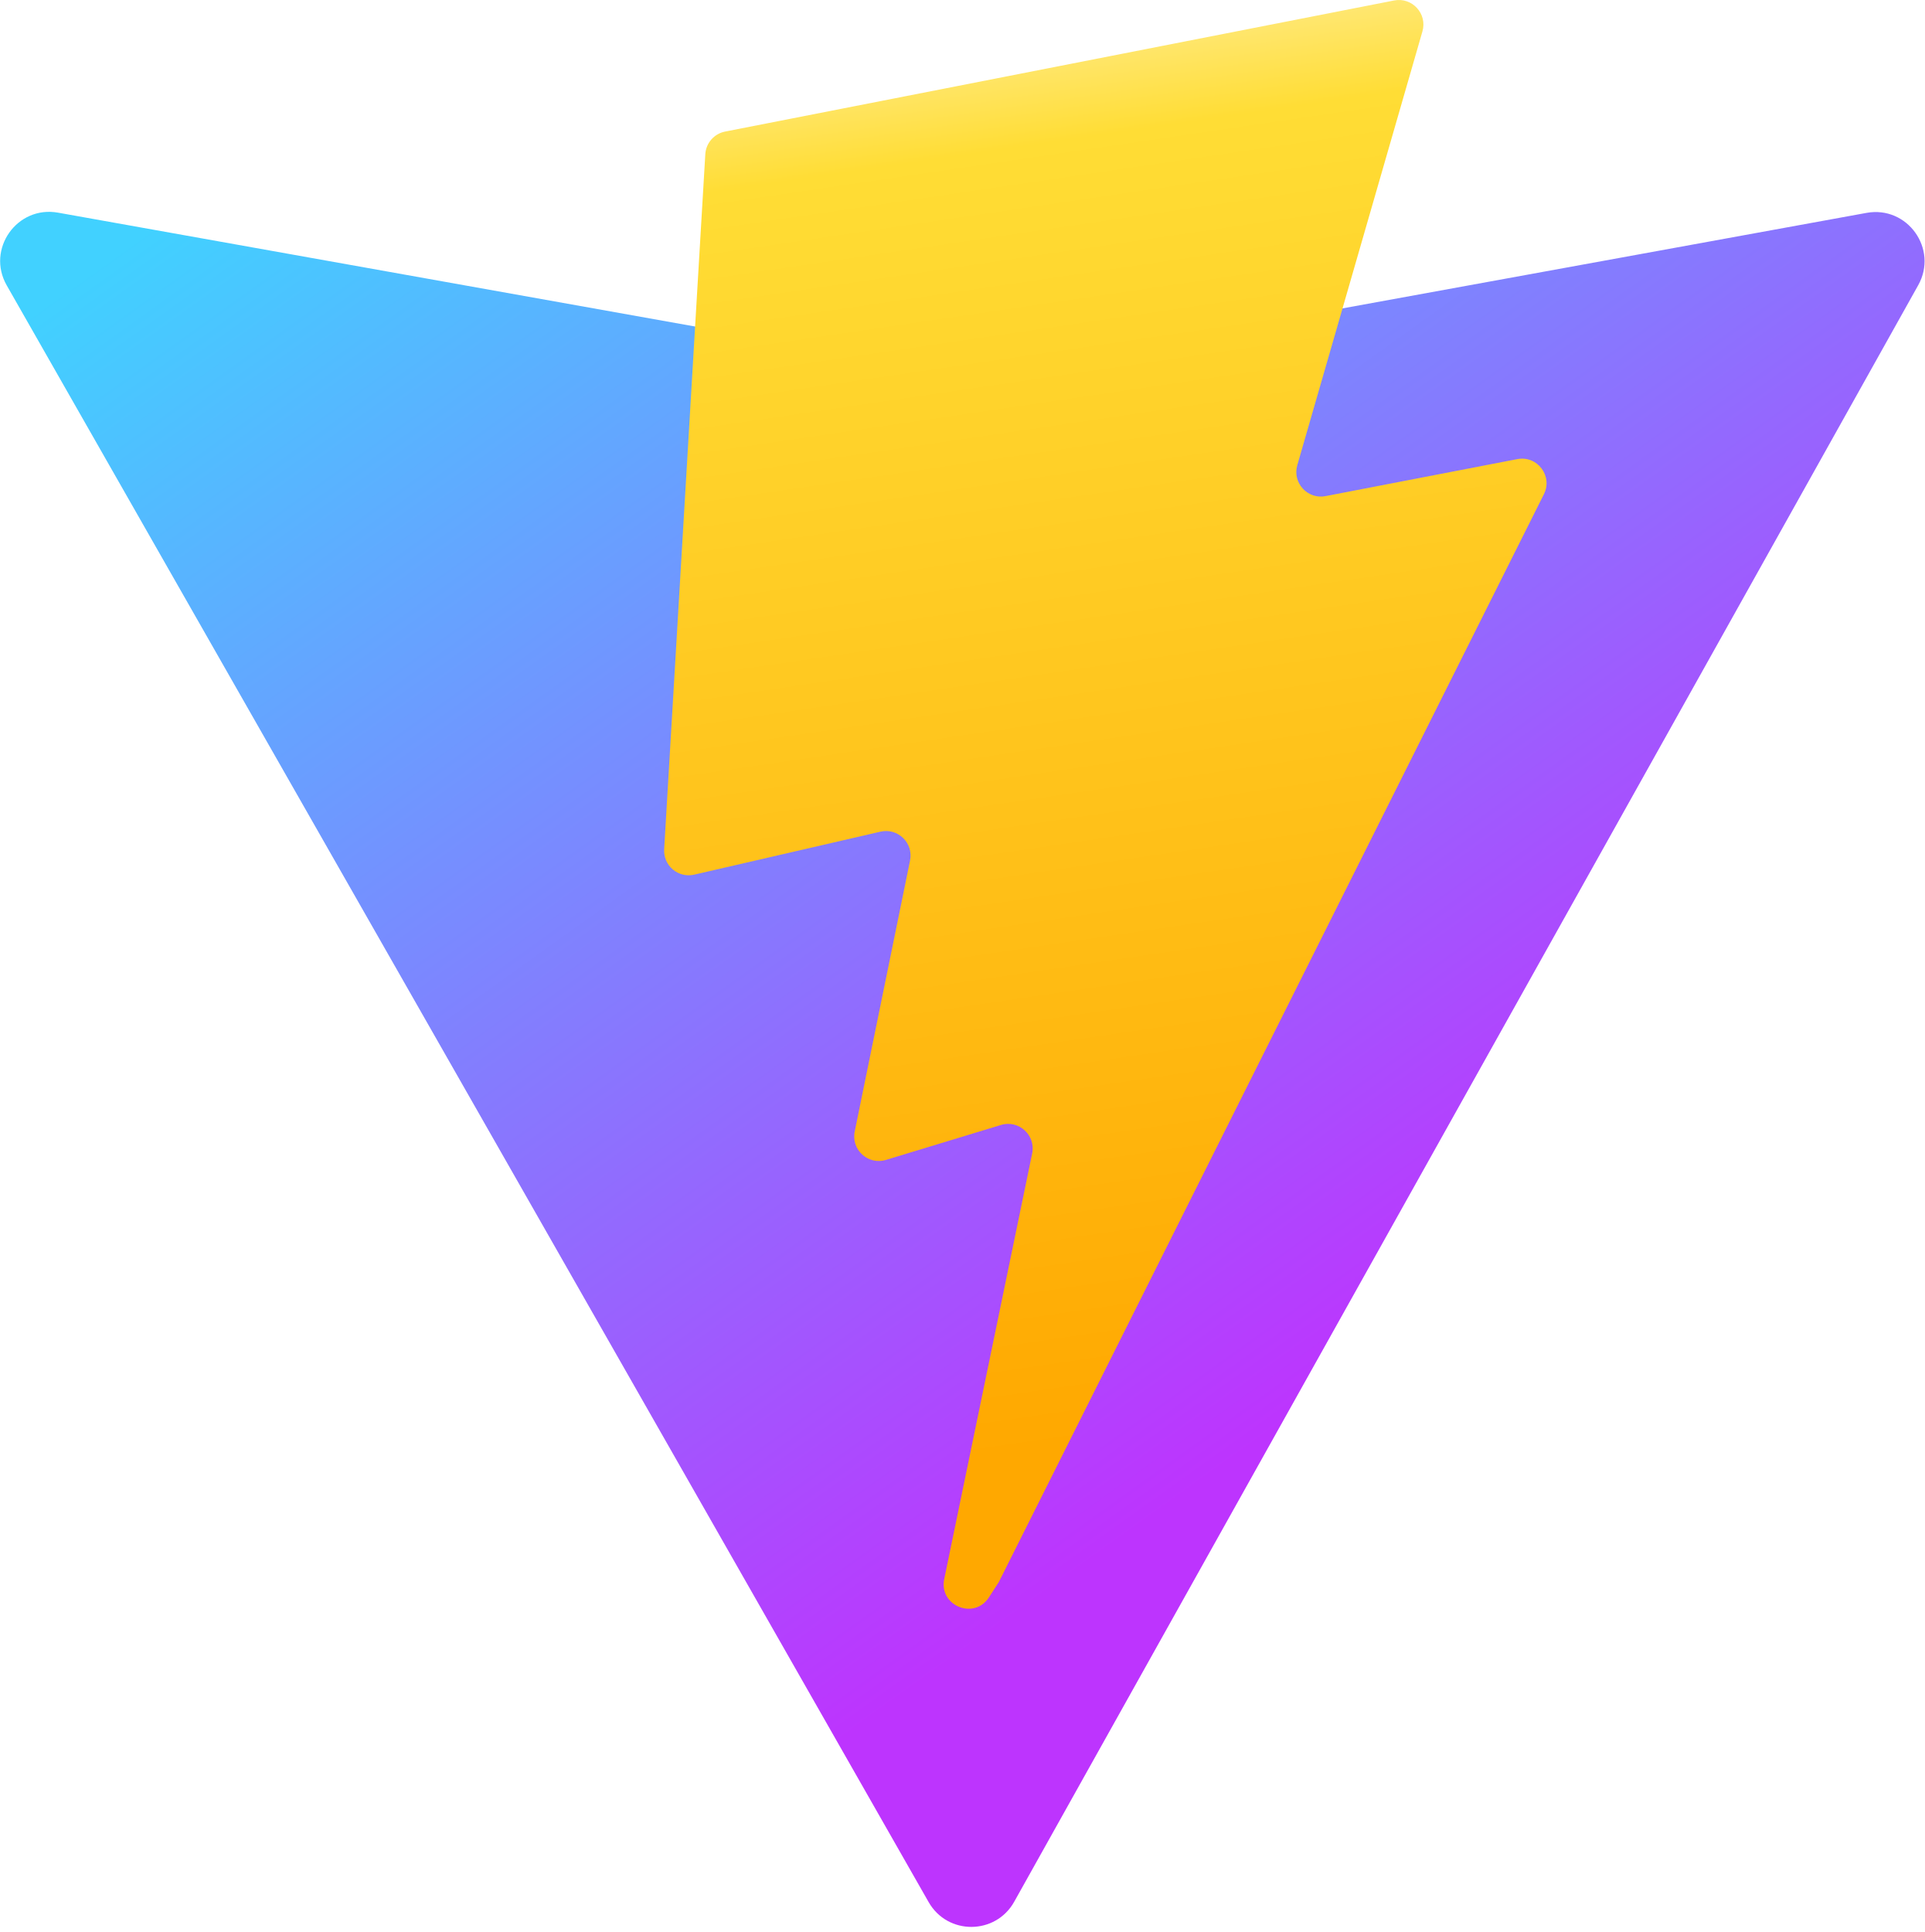
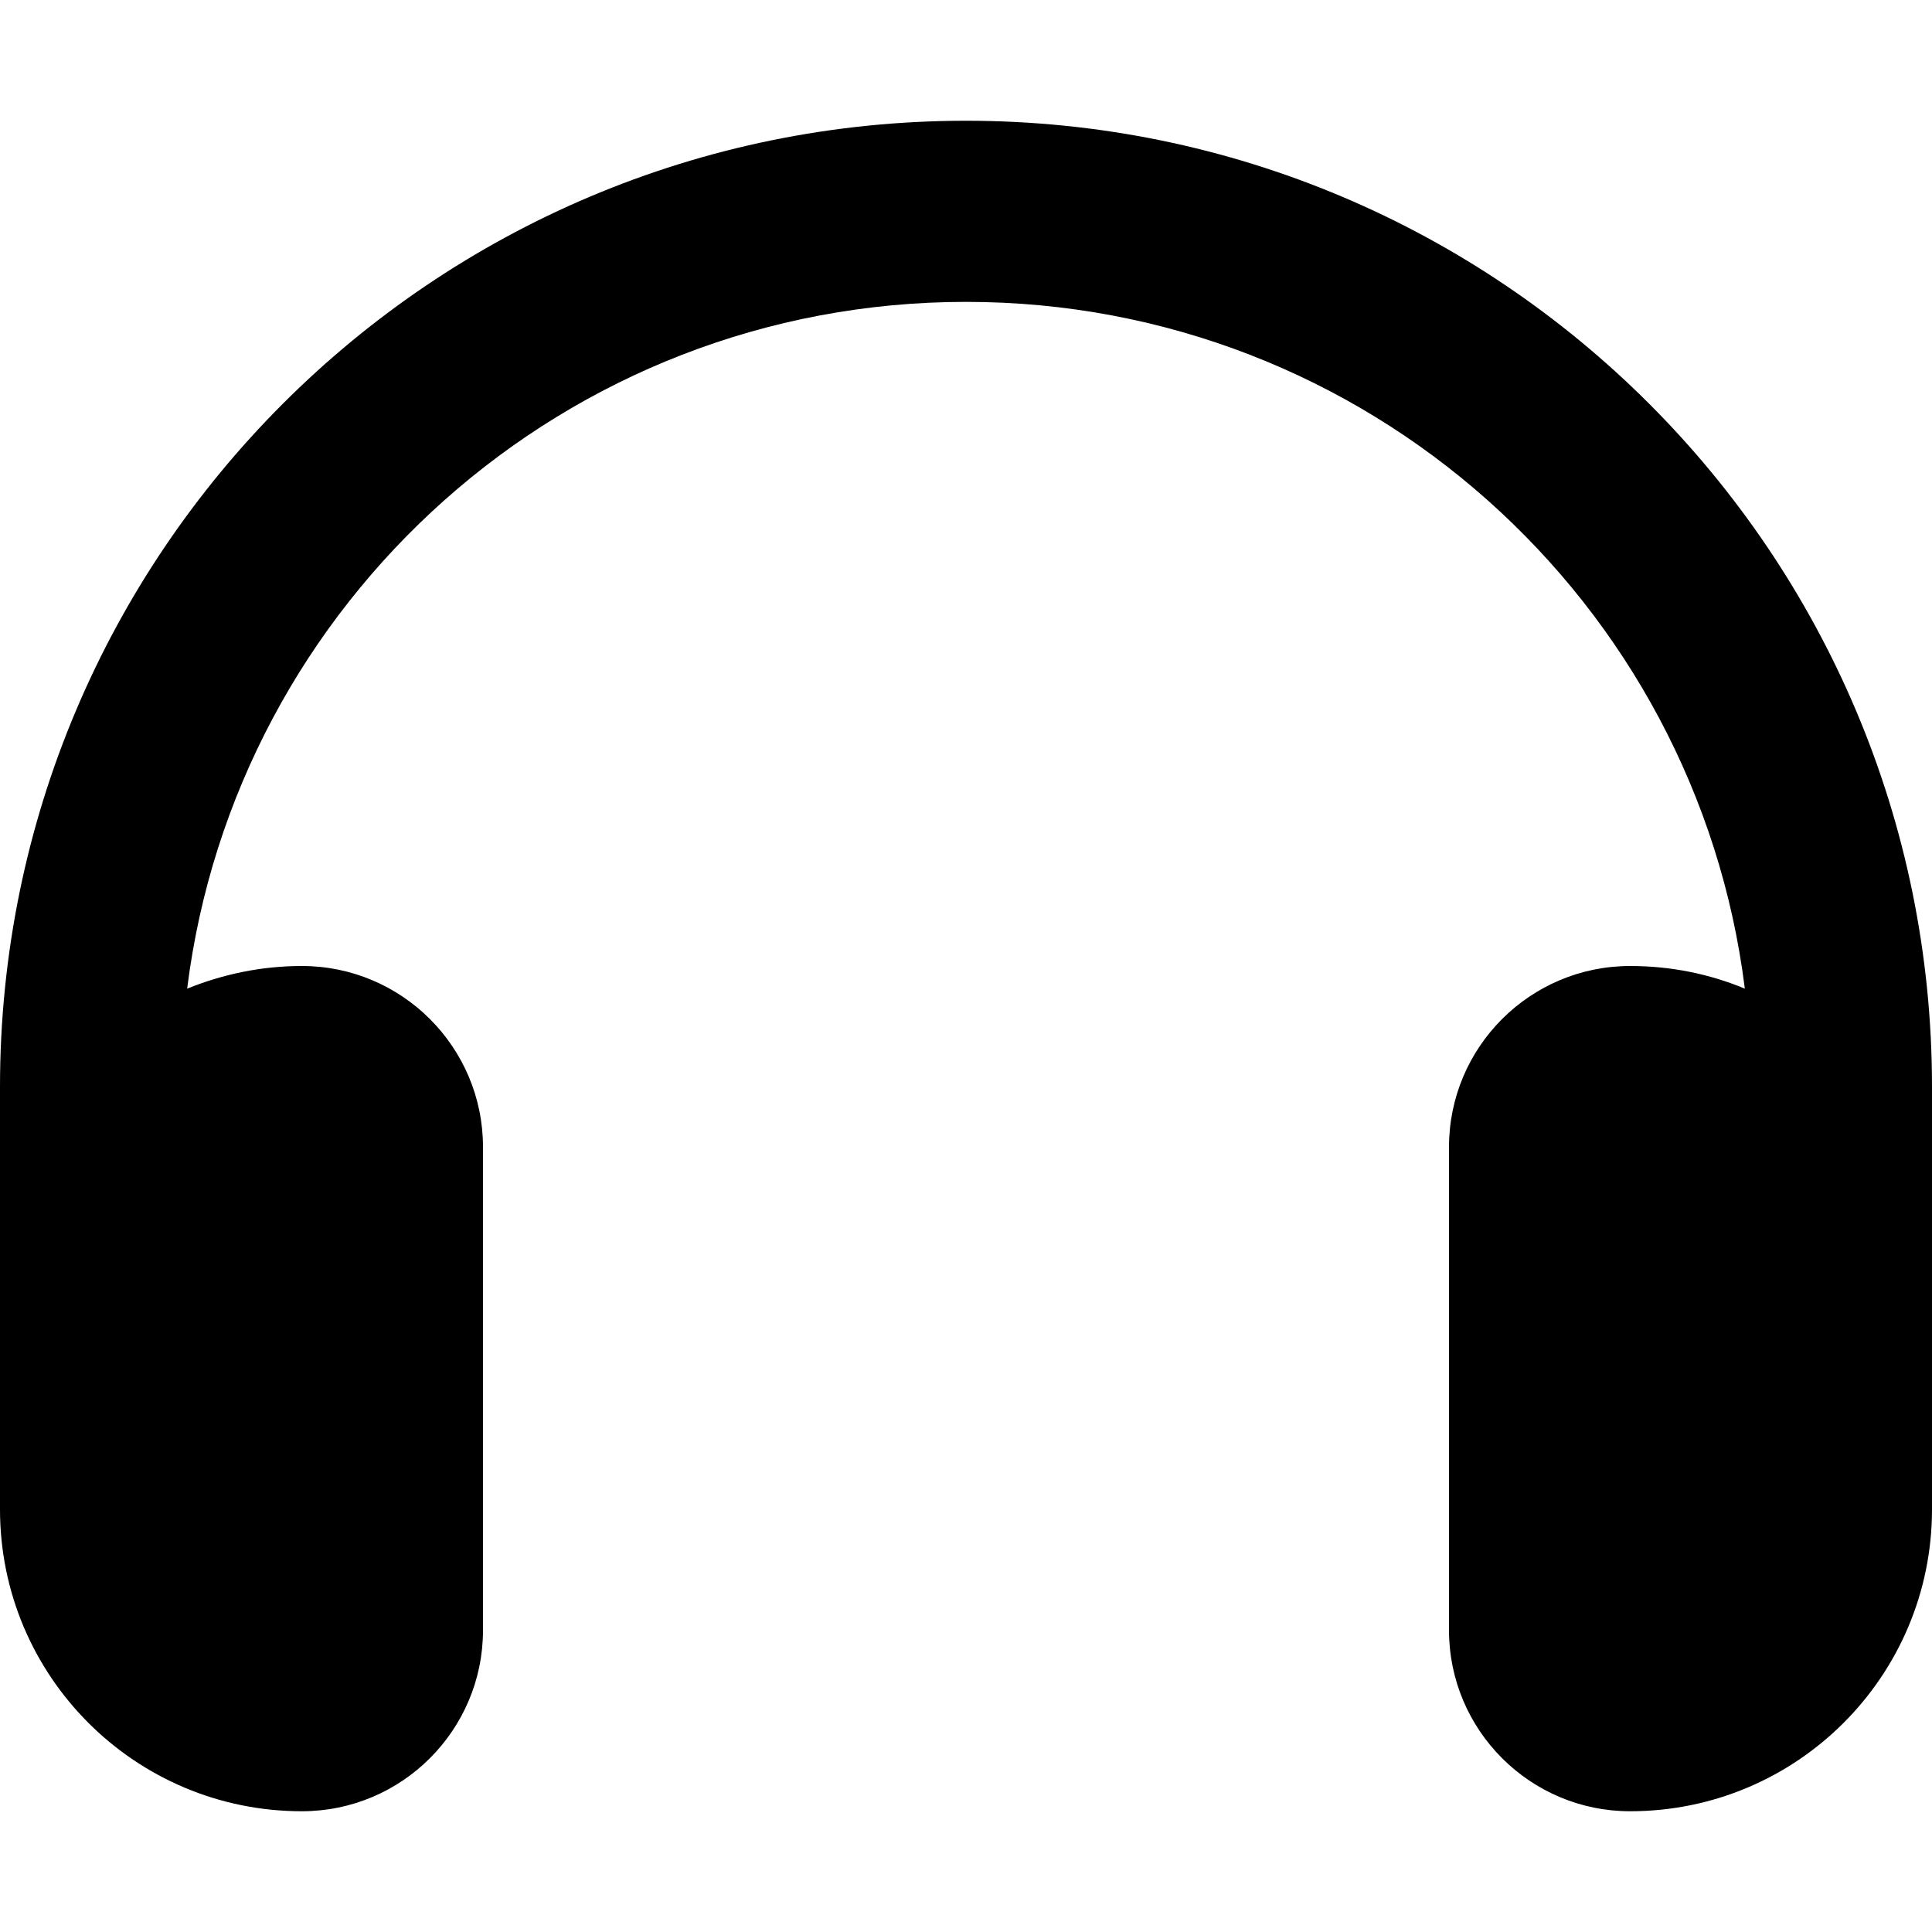
- <svg xmlns="http://www.w3.org/2000/svg" aria-hidden="true" role="img" class="iconify iconify--logos" width="31.88" height="32" preserveAspectRatio="xMidYMid meet" viewBox="0 0 256 257">
-   <defs>
-     <linearGradient id="IconifyId1813088fe1fbc01fb466" x1="-.828%" x2="57.636%" y1="7.652%" y2="78.411%">
-       <stop offset="0%" stop-color="#41D1FF" />
-       <stop offset="100%" stop-color="#BD34FE" />
-     </linearGradient>
-     <linearGradient id="IconifyId1813088fe1fbc01fb467" x1="43.376%" x2="50.316%" y1="2.242%" y2="89.03%">
-       <stop offset="0%" stop-color="#FFEA83" />
-       <stop offset="8.333%" stop-color="#FFDD35" />
-       <stop offset="100%" stop-color="#FFA800" />
-     </linearGradient>
-   </defs>
-   <path fill="url(#IconifyId1813088fe1fbc01fb466)" d="M255.153 37.938L134.897 252.976c-2.483 4.44-8.862 4.466-11.382.048L.875 37.958c-2.746-4.814 1.371-10.646 6.827-9.67l120.385 21.517a6.537 6.537 0 0 0 2.322-.004l117.867-21.483c5.438-.991 9.574 4.796 6.877 9.62Z" />
-   <path fill="url(#IconifyId1813088fe1fbc01fb467)" d="M185.432.063L96.44 17.501a3.268 3.268 0 0 0-2.634 3.014l-5.474 92.456a3.268 3.268 0 0 0 3.997 3.378l24.777-5.718c2.318-.535 4.413 1.507 3.936 3.838l-7.361 36.047c-.495 2.426 1.782 4.5 4.151 3.78l15.304-4.649c2.372-.72 4.652 1.36 4.15 3.788l-11.698 56.621c-.732 3.542 3.979 5.473 5.943 2.437l1.313-2.028l72.516-144.72c1.215-2.423-.88-5.186-3.54-4.672l-25.505 4.922c-2.396.462-4.435-1.77-3.759-4.114l16.646-57.705c.677-2.35-1.37-4.583-3.769-4.113Z" />
+ <svg xmlns="http://www.w3.org/2000/svg" height="16" width="16" viewBox="0 0 512 512">
+   <path d="M256 80C149.9 80 62.4 159.4 49.6 262c9.4-3.8 19.6-6 30.4-6c26.5 0 48 21.5 48 48V432c0 26.5-21.5 48-48 48c-44.2 0-80-35.8-80-80V384 336 288C0 146.6 114.6 32 256 32s256 114.6 256 256v48 48 16c0 44.2-35.8 80-80 80c-26.5 0-48-21.5-48-48V304c0-26.5 21.5-48 48-48c10.8 0 21 2.1 30.4 6C449.6 159.4 362.1 80 256 80z" />
</svg>
